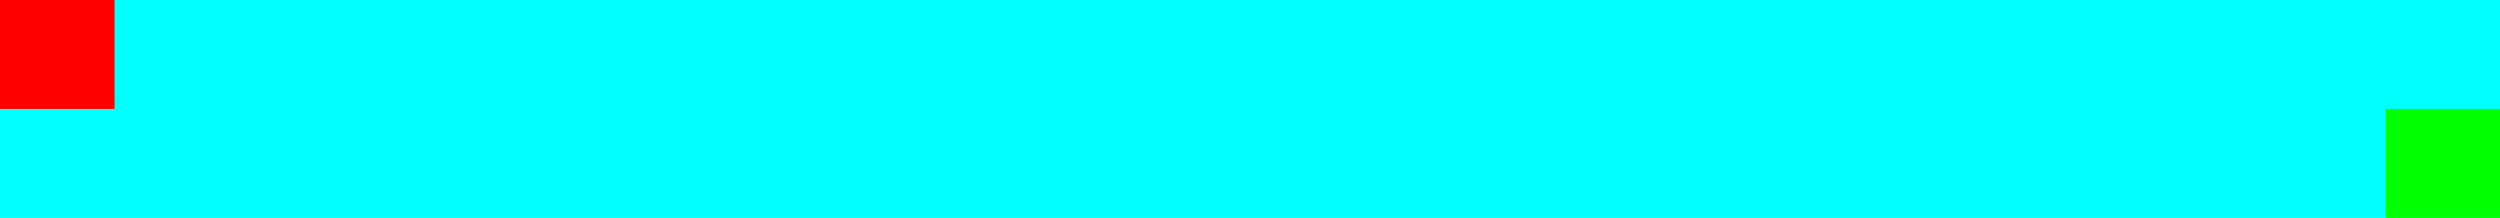
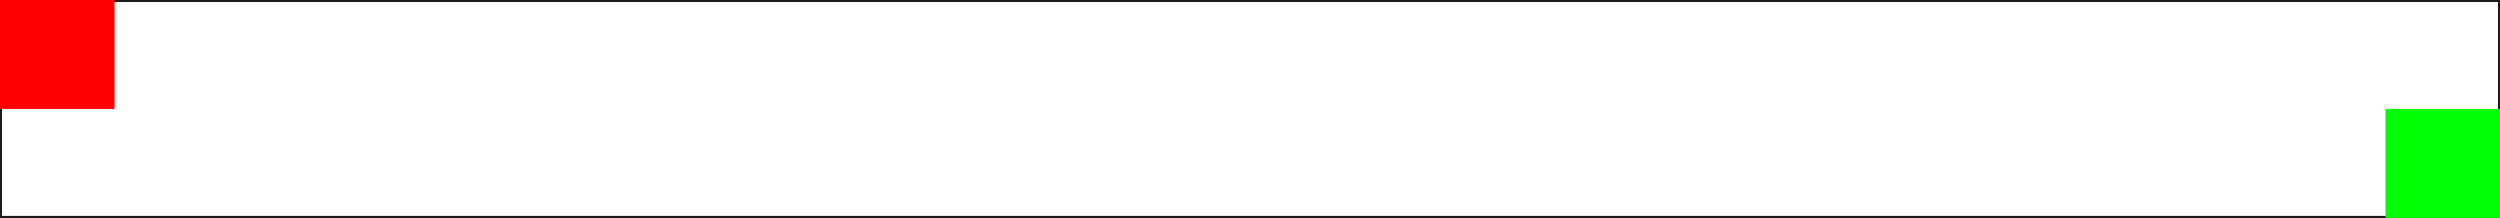
<svg xmlns="http://www.w3.org/2000/svg" width="1896.186" height="165.254" viewBox="0 0 1896.186 165.254" version="1.1" id="svg1">
  <defs id="defs1" />
  <g id="layer1" transform="translate(597.4576,186.4407)">
-     <rect style="fill:#00ffff;stroke-width:3;stroke-miterlimit:2" id="rect1" width="1896.186" height="165.254" x="-597.458" y="-186.441" />
+     <rect style="fill:none;stroke-width:3;stroke-miterlimit:2;stroke:#1a1a1a" id="rect1" width="1896.186" height="165.254" x="-597.458" y="-186.441" />
    <rect style="fill:#ff0000;stroke-width:3;stroke-miterlimit:2" id="rect2" width="86.864" height="82.627" x="-597.458" y="-186.441" />
    <rect style="fill:#00ff00;stroke-width:3;stroke-miterlimit:2" id="rect3" width="86.864" height="82.627" x="1211.864" y="-103.814" />
  </g>
</svg>
